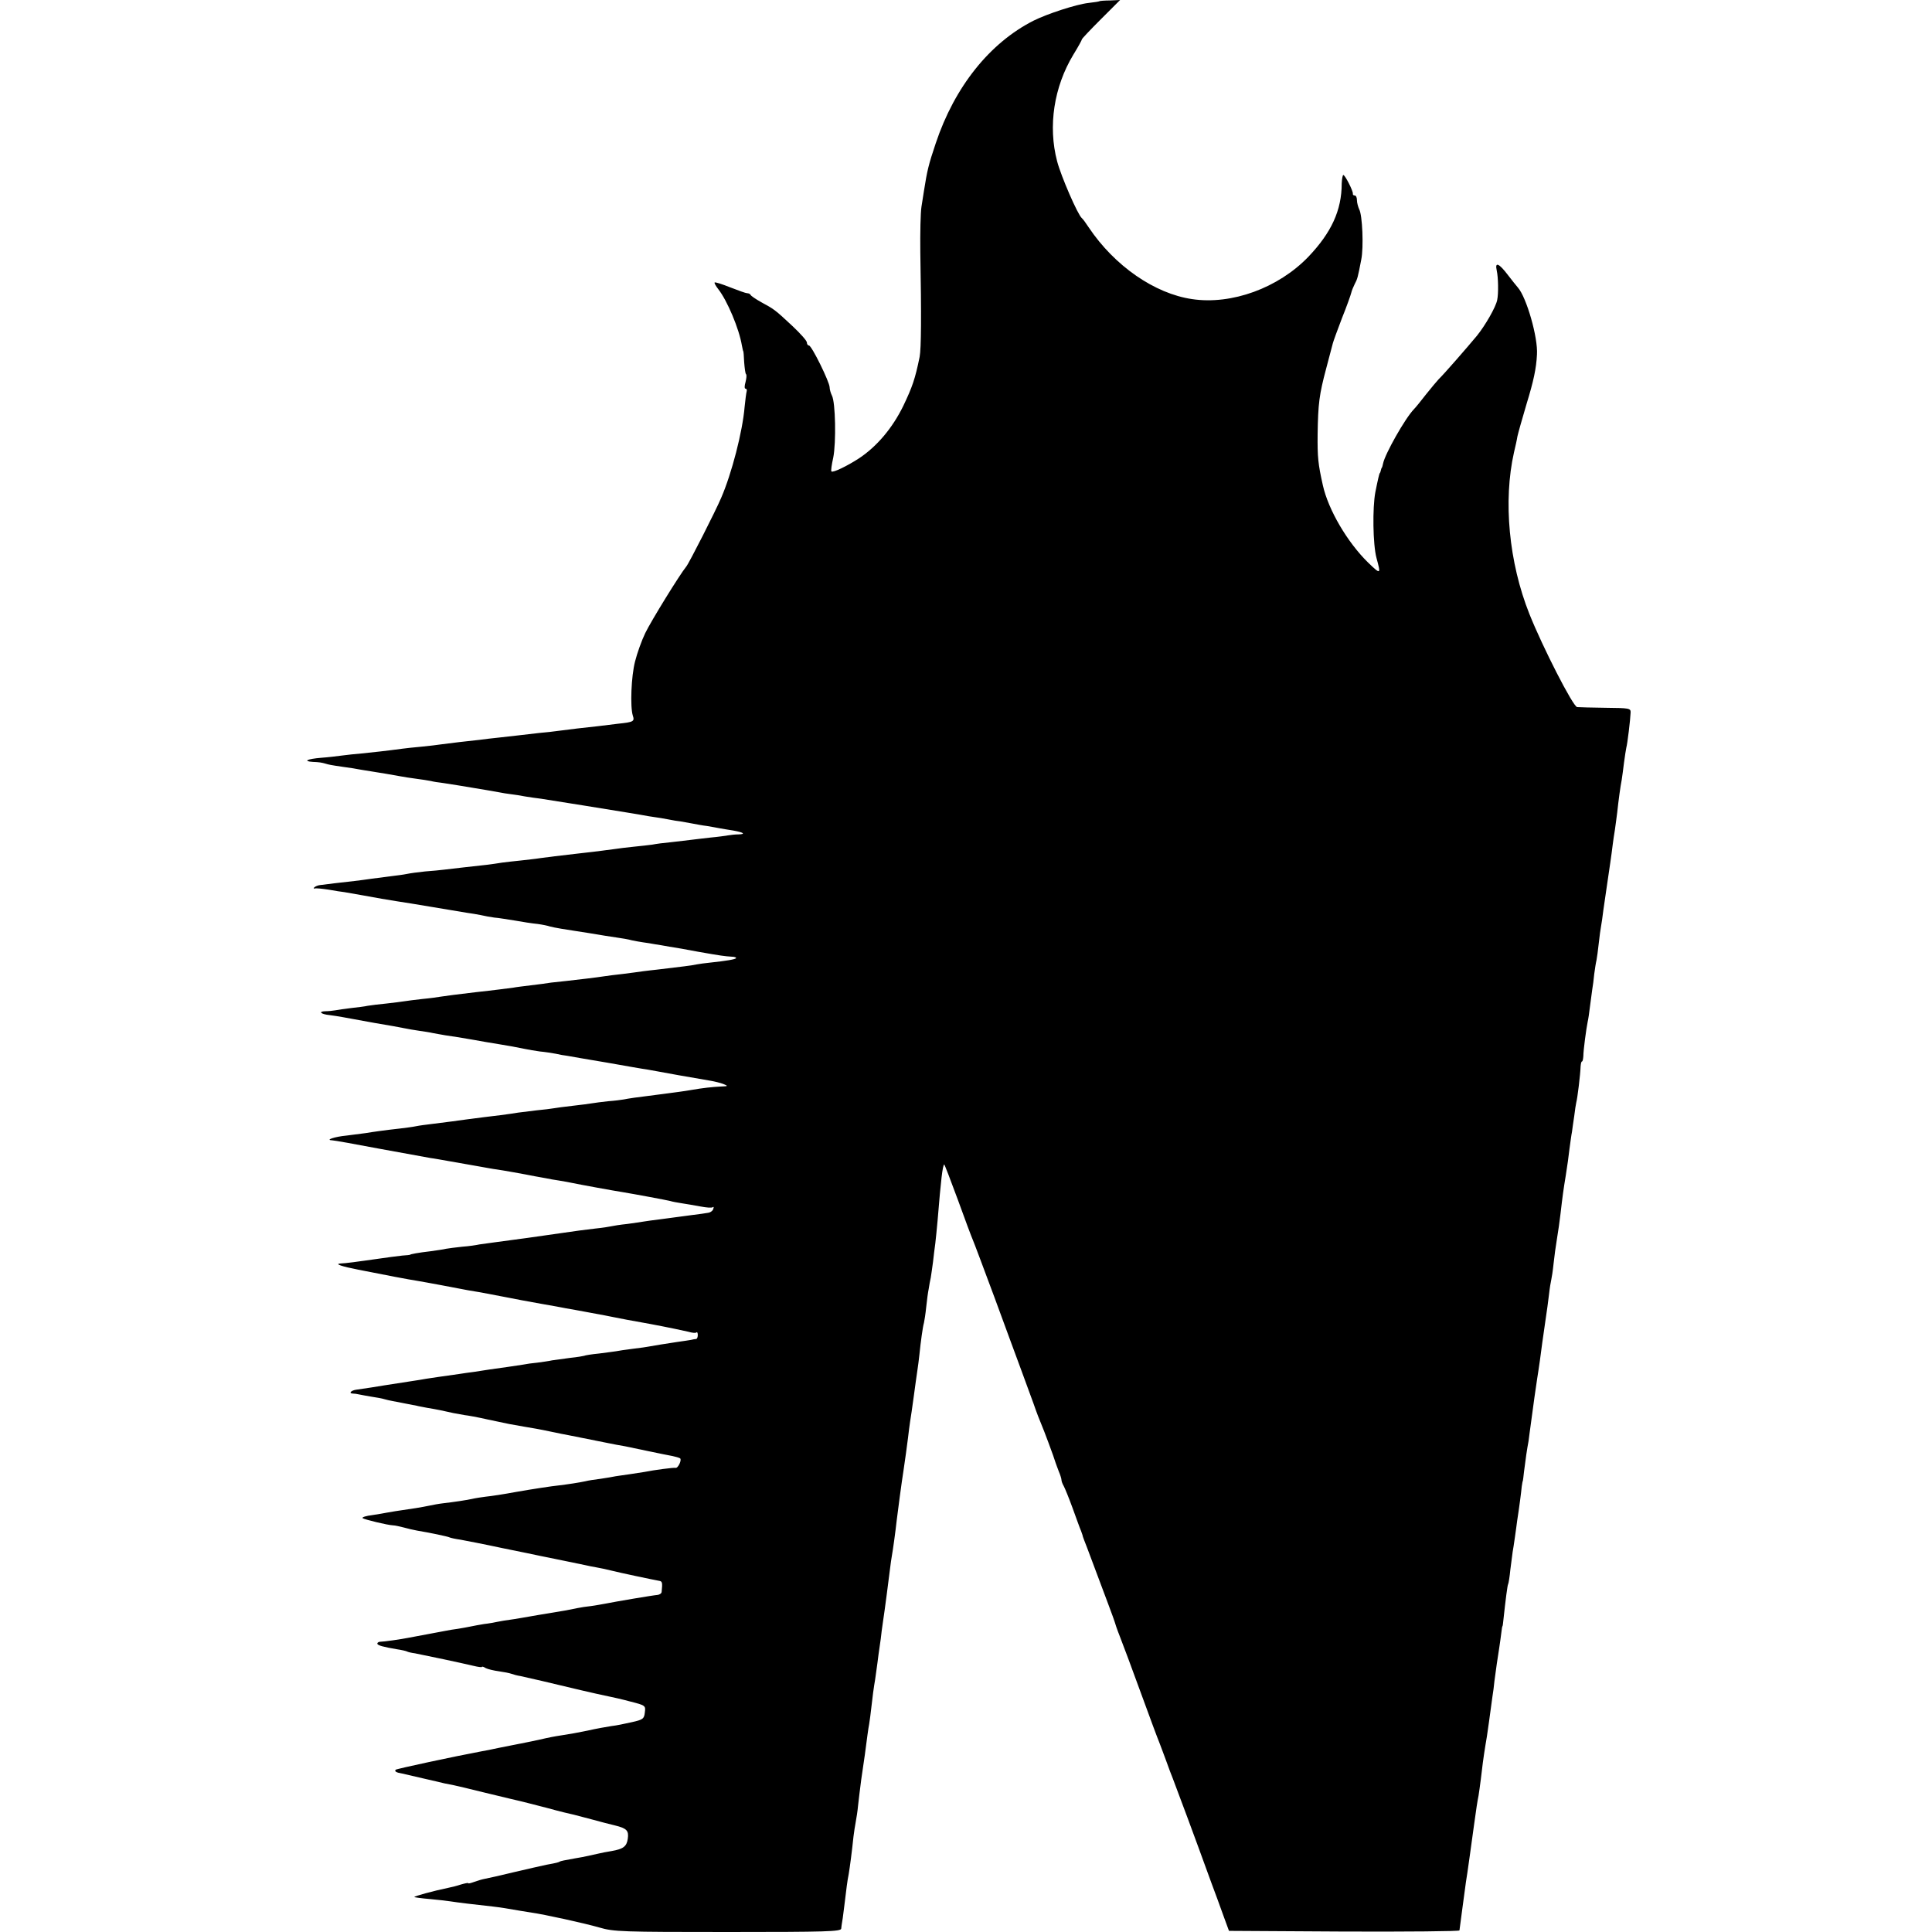
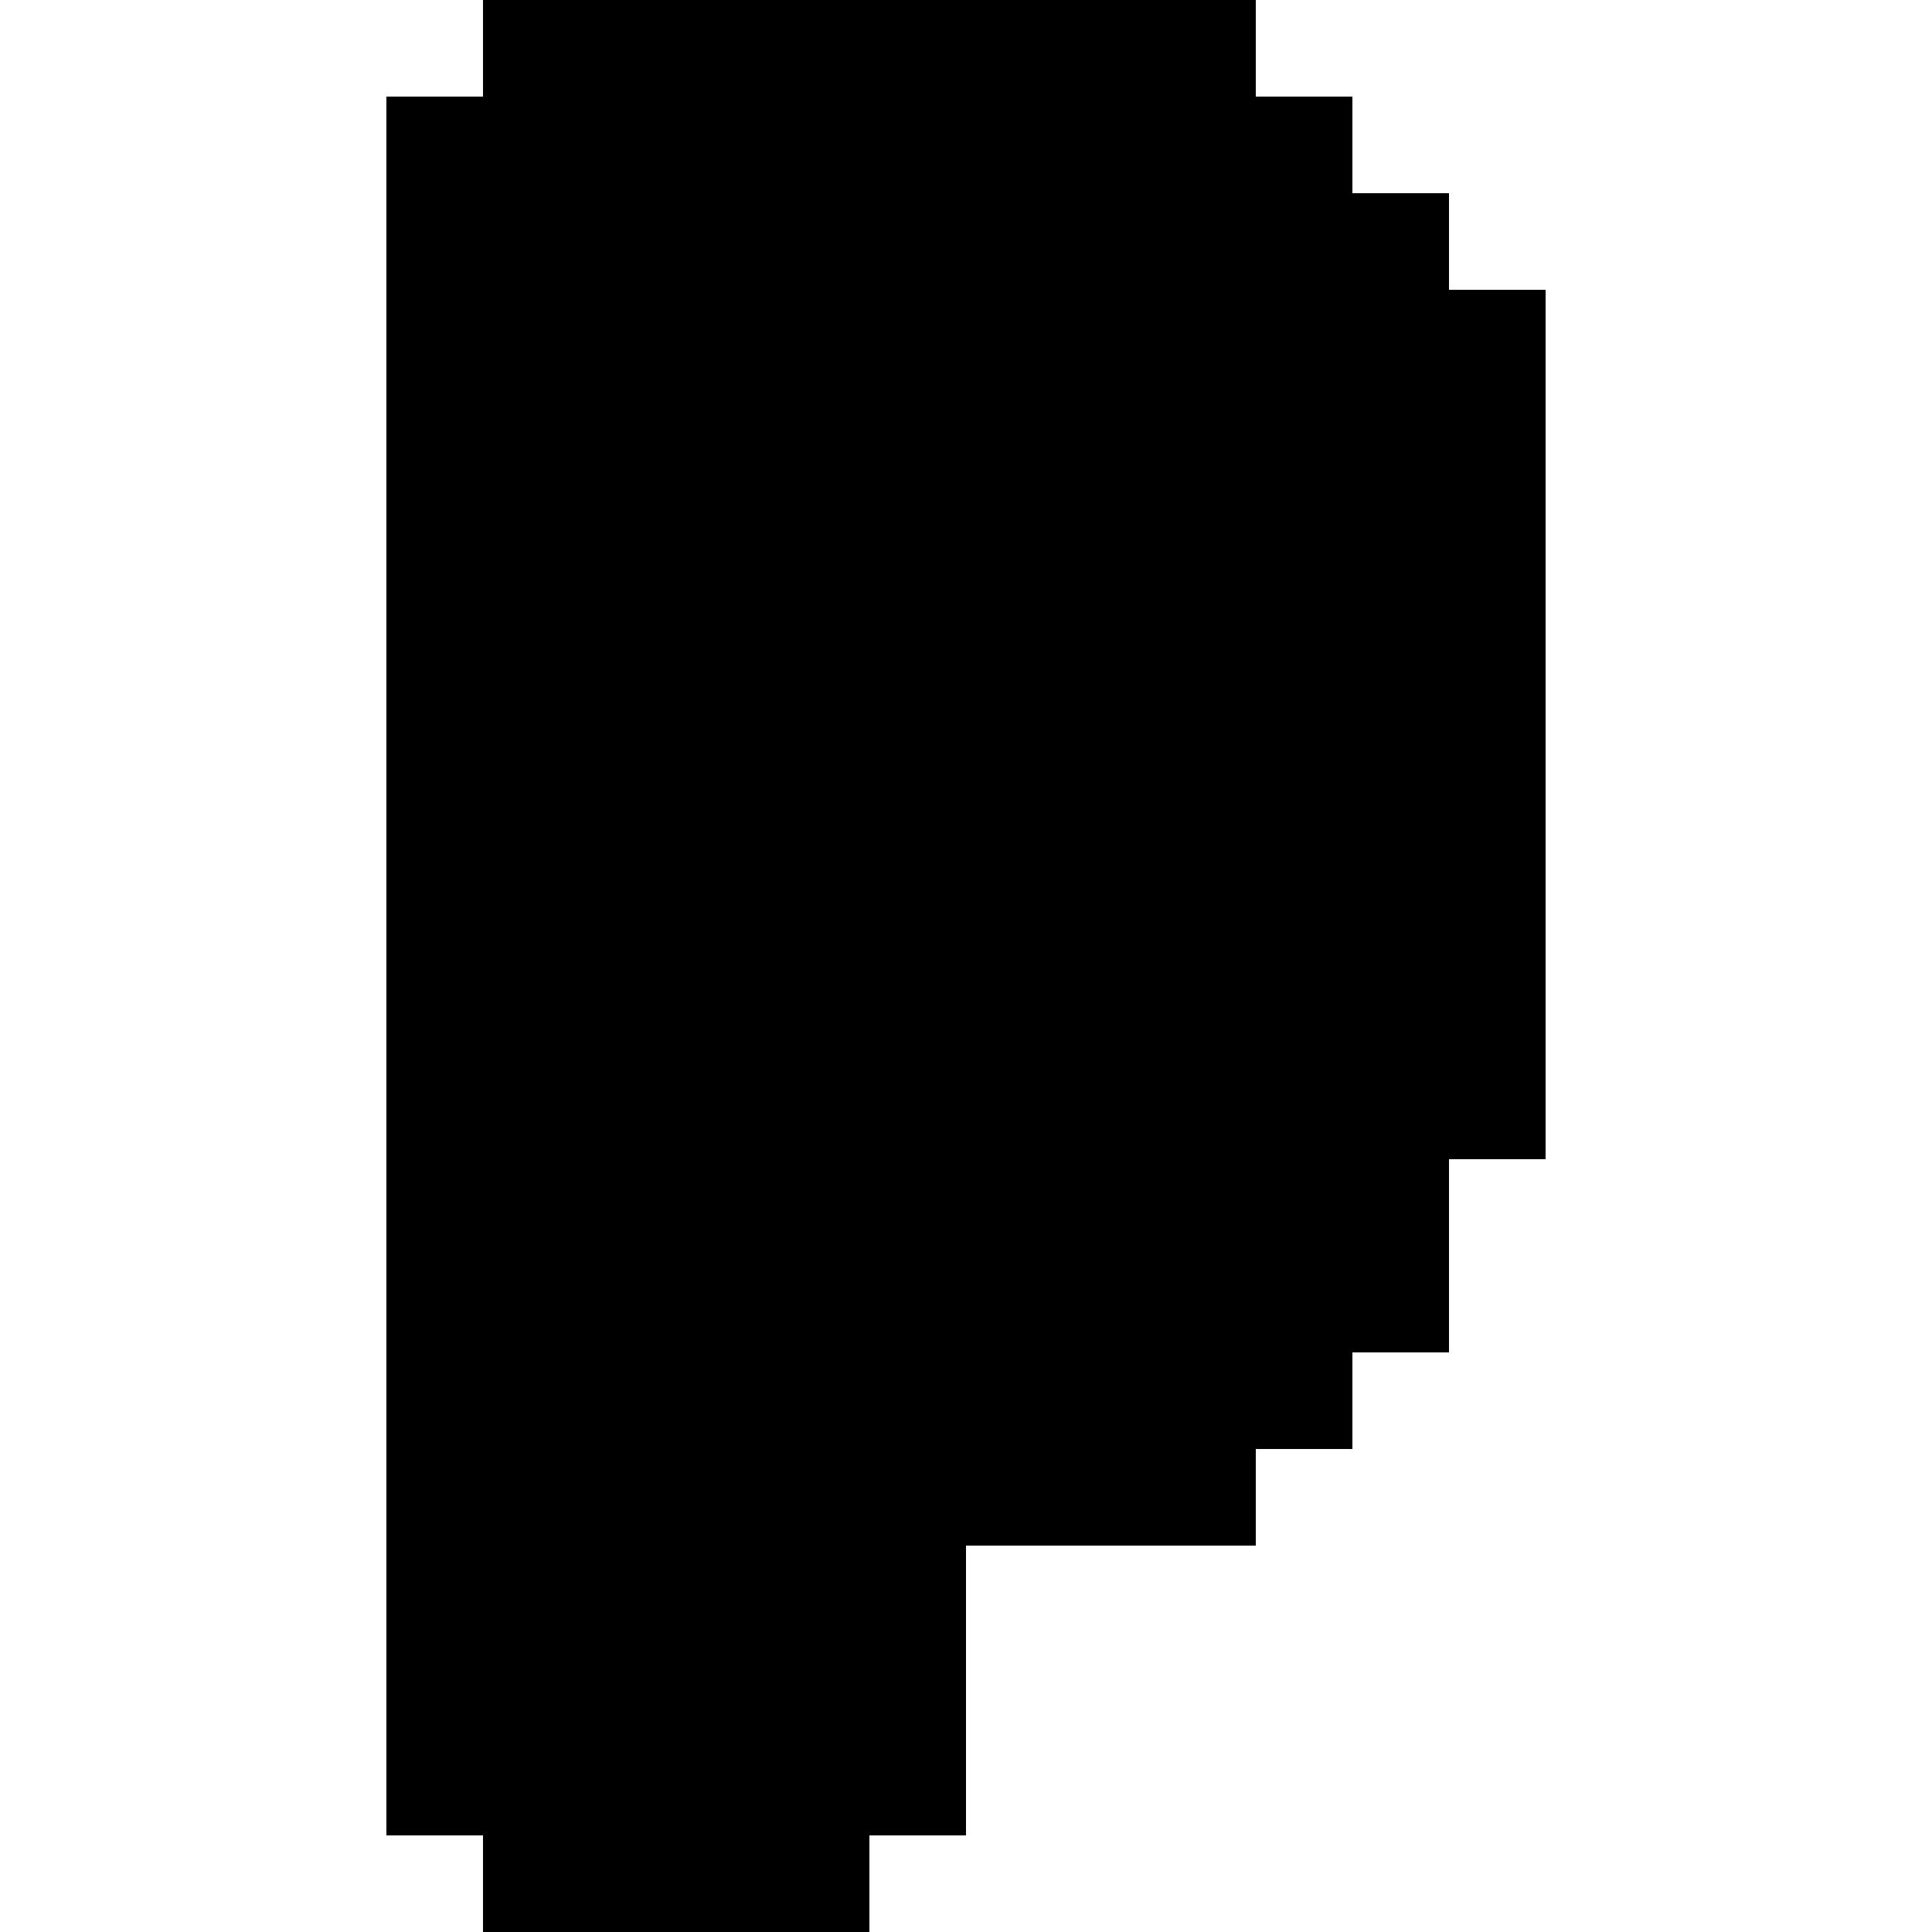
- <svg xmlns="http://www.w3.org/2000/svg" version="1.0" width="850pt" height="850pt" viewBox="0 0 850 850" preserveAspectRatio="xMidYMid meet">
-   <g transform="translate(0,850) scale(0.1,-0.1)" fill="#000000" stroke="none">
-     <path d="M4838 8495 c-2 -2 -24 -5 -49 -8 -54 -6 -182 -48 -242 -78 -193 -98 -347 -291 -430 -539 -32 -95 -38 -121 -52 -210 -2 -14 -7 -45 -11 -70 -4 -25 -6 -115 -5 -200 5 -279 4 -424 -3 -460 -20 -98 -32 -132 -72 -216 -48 -98 -116 -178 -194 -230 -52 -34 -116 -65 -122 -58 -3 2 1 30 8 61 13 65 10 244 -6 273 -5 10 -10 27 -10 36 0 23 -79 184 -91 184 -5 0 -9 6 -9 13 0 8 -29 40 -64 73 -78 73 -81 74 -136 104 -25 14 -46 28 -48 33 -2 4 -9 7 -15 7 -6 0 -39 12 -75 26 -35 14 -66 24 -68 21 -2 -2 5 -15 16 -29 40 -51 92 -175 104 -248 3 -14 5 -25 6 -25 1 0 3 -21 4 -48 2 -26 5 -50 8 -53 4 -3 2 -19 -2 -35 -5 -17 -5 -29 0 -29 5 0 7 -6 5 -12 -2 -7 -6 -38 -9 -68 -9 -109 -57 -294 -103 -400 -24 -57 -143 -291 -154 -303 -28 -34 -155 -240 -180 -292 -16 -33 -36 -89 -45 -125 -17 -65 -22 -199 -10 -238 9 -26 3 -29 -64 -36 -30 -4 -71 -9 -90 -11 -19 -2 -60 -7 -90 -10 -30 -4 -66 -8 -80 -10 -14 -2 -54 -7 -90 -10 -36 -4 -78 -9 -95 -11 -16 -2 -52 -6 -80 -9 -27 -3 -66 -7 -85 -10 -19 -2 -60 -7 -90 -10 -30 -4 -66 -8 -80 -10 -14 -2 -52 -7 -85 -10 -33 -3 -71 -7 -85 -9 -66 -9 -139 -17 -180 -21 -25 -2 -63 -6 -85 -9 -22 -3 -64 -8 -93 -10 -60 -5 -81 -15 -36 -18 28 -1 40 -3 57 -8 13 -4 21 -6 77 -14 30 -4 62 -9 70 -11 8 -1 33 -6 55 -9 38 -6 87 -14 130 -22 11 -2 40 -7 65 -10 25 -3 54 -8 65 -10 11 -3 36 -7 55 -9 19 -3 51 -8 70 -11 19 -3 46 -8 60 -10 32 -5 89 -15 117 -20 13 -3 35 -6 50 -8 16 -2 44 -6 63 -10 19 -3 51 -8 70 -10 19 -3 107 -17 195 -31 88 -14 171 -28 185 -30 14 -2 41 -7 60 -10 19 -4 46 -8 60 -10 14 -2 41 -6 60 -10 19 -4 44 -8 55 -9 11 -2 34 -6 50 -9 17 -3 46 -9 65 -11 19 -3 45 -8 56 -10 12 -2 39 -7 60 -10 45 -8 57 -16 23 -17 -13 0 -33 -2 -44 -4 -11 -2 -47 -7 -80 -10 -33 -4 -71 -8 -85 -10 -14 -2 -52 -6 -85 -10 -33 -3 -71 -8 -85 -11 -14 -2 -50 -6 -80 -9 -30 -3 -71 -8 -90 -11 -77 -10 -107 -14 -155 -19 -102 -12 -121 -14 -165 -20 -25 -4 -65 -8 -90 -11 -25 -2 -61 -7 -80 -9 -19 -3 -51 -8 -70 -10 -56 -6 -152 -17 -185 -21 -16 -2 -55 -6 -85 -8 -30 -3 -66 -8 -80 -11 -14 -3 -45 -7 -70 -10 -25 -3 -63 -8 -85 -11 -22 -3 -56 -8 -75 -10 -47 -5 -131 -15 -152 -18 -10 -1 -21 -6 -25 -10 -5 -4 -3 -6 2 -5 6 2 33 -1 60 -5 28 -5 59 -10 70 -11 11 -2 47 -8 80 -14 76 -14 100 -18 150 -26 22 -3 94 -15 160 -26 66 -11 134 -22 150 -25 17 -2 44 -7 60 -10 17 -4 44 -9 60 -11 17 -1 57 -8 90 -13 33 -6 78 -13 100 -15 22 -3 46 -8 54 -11 8 -2 30 -7 50 -10 20 -3 74 -12 121 -19 47 -8 103 -17 125 -20 22 -3 51 -8 65 -12 14 -3 36 -7 50 -9 14 -2 36 -5 50 -8 14 -2 43 -7 65 -11 22 -3 78 -13 125 -22 102 -18 118 -20 149 -22 13 0 22 -4 19 -7 -6 -5 -38 -11 -113 -19 -22 -2 -49 -6 -60 -8 -17 -4 -71 -11 -175 -23 -14 -1 -41 -5 -60 -7 -19 -3 -60 -8 -90 -12 -30 -3 -66 -8 -80 -10 -31 -5 -124 -16 -170 -21 -19 -2 -48 -5 -65 -7 -16 -3 -57 -8 -90 -12 -32 -4 -66 -8 -75 -10 -14 -2 -90 -12 -165 -20 -76 -9 -140 -17 -157 -20 -11 -2 -46 -7 -79 -10 -33 -4 -69 -8 -79 -10 -10 -2 -46 -6 -79 -10 -33 -3 -70 -8 -83 -10 -13 -3 -45 -7 -73 -10 -27 -3 -59 -8 -70 -10 -11 -2 -31 -4 -44 -4 -32 -1 -20 -13 19 -17 16 -2 42 -6 58 -9 15 -3 77 -14 137 -25 61 -10 121 -21 135 -24 14 -3 43 -8 64 -11 21 -3 48 -7 60 -10 12 -2 37 -7 56 -10 37 -5 73 -11 130 -21 36 -7 52 -9 105 -18 33 -5 76 -13 115 -21 14 -3 43 -8 65 -11 22 -2 54 -7 70 -10 17 -4 39 -8 50 -9 11 -2 90 -16 175 -30 85 -15 164 -29 175 -30 11 -2 34 -6 50 -9 48 -9 120 -22 232 -41 17 -3 42 -9 55 -14 22 -9 22 -10 -7 -11 -42 -2 -85 -7 -131 -15 -40 -7 -67 -10 -142 -20 -105 -13 -138 -18 -157 -22 -11 -2 -42 -6 -70 -8 -27 -3 -59 -7 -70 -9 -11 -2 -49 -7 -85 -11 -36 -4 -73 -9 -84 -11 -10 -2 -44 -6 -75 -9 -31 -4 -67 -8 -81 -10 -35 -6 -120 -17 -150 -20 -14 -2 -45 -6 -70 -9 -48 -7 -89 -12 -160 -21 -25 -3 -56 -7 -70 -10 -14 -3 -45 -7 -70 -10 -64 -7 -121 -15 -150 -20 -14 -2 -52 -7 -85 -11 -53 -5 -97 -20 -63 -21 7 0 103 -17 213 -38 110 -20 209 -38 220 -40 11 -1 48 -8 83 -14 34 -6 90 -16 125 -22 34 -6 71 -13 82 -14 22 -3 124 -21 168 -30 15 -3 37 -7 50 -9 12 -3 38 -7 57 -10 19 -3 46 -8 60 -11 28 -6 181 -34 220 -40 54 -9 194 -35 209 -39 9 -3 32 -7 51 -10 19 -3 56 -9 82 -14 26 -5 50 -7 54 -3 4 3 5 0 2 -8 -2 -8 -13 -16 -24 -17 -10 -2 -39 -6 -64 -9 -25 -3 -58 -8 -75 -10 -16 -2 -50 -7 -75 -10 -25 -3 -54 -7 -66 -9 -12 -2 -45 -7 -75 -11 -30 -3 -61 -8 -69 -10 -8 -2 -40 -7 -70 -10 -51 -6 -82 -10 -150 -20 -45 -7 -254 -36 -296 -41 -23 -3 -53 -7 -65 -9 -13 -3 -47 -8 -75 -10 -28 -3 -60 -7 -71 -9 -11 -3 -42 -7 -69 -11 -53 -6 -89 -13 -89 -15 0 -1 -16 -3 -35 -4 -19 -2 -73 -9 -120 -16 -77 -11 -128 -18 -154 -19 -24 -2 8 -13 80 -27 125 -25 226 -44 259 -49 16 -3 64 -11 105 -19 118 -23 143 -27 175 -32 17 -3 64 -12 105 -20 41 -8 113 -22 160 -30 47 -8 96 -17 110 -20 14 -2 61 -11 105 -19 44 -8 91 -17 105 -20 14 -3 86 -17 161 -30 75 -14 150 -30 167 -34 17 -5 33 -7 36 -3 3 3 6 -2 6 -11 0 -10 -3 -17 -7 -18 -5 0 -15 -2 -23 -4 -8 -1 -35 -6 -60 -9 -40 -6 -116 -18 -130 -21 -3 -1 -32 -5 -65 -9 -32 -4 -66 -9 -75 -11 -8 -1 -42 -6 -75 -10 -32 -3 -62 -8 -65 -10 -3 -1 -30 -6 -61 -9 -31 -4 -67 -9 -80 -11 -13 -3 -42 -7 -64 -10 -22 -2 -51 -6 -65 -9 -24 -4 -101 -15 -145 -21 -11 -2 -40 -6 -65 -10 -25 -3 -56 -8 -70 -10 -73 -10 -118 -17 -145 -21 -16 -3 -41 -7 -55 -9 -27 -4 -90 -14 -129 -20 -23 -4 -86 -14 -123 -19 -23 -3 -35 -16 -17 -17 8 0 21 -2 29 -4 8 -2 33 -6 55 -10 22 -3 48 -8 57 -11 9 -3 25 -6 35 -8 21 -4 94 -18 108 -21 6 -2 26 -5 45 -9 43 -7 76 -14 115 -23 17 -3 39 -7 50 -9 11 -1 56 -9 100 -19 44 -9 87 -18 95 -20 37 -7 97 -17 120 -21 14 -2 45 -9 70 -14 25 -5 56 -12 70 -14 40 -8 80 -16 155 -31 39 -8 81 -16 95 -18 14 -3 61 -13 105 -22 44 -9 91 -19 104 -21 14 -3 28 -7 33 -10 9 -6 -9 -45 -20 -42 -7 2 -93 -9 -137 -18 -11 -2 -40 -6 -65 -10 -25 -3 -52 -8 -62 -9 -9 -2 -38 -7 -65 -11 -26 -3 -57 -8 -68 -11 -28 -6 -74 -13 -115 -18 -31 -3 -122 -17 -190 -29 -54 -10 -106 -18 -135 -21 -16 -2 -43 -6 -60 -10 -30 -6 -68 -12 -127 -19 -18 -2 -44 -7 -58 -10 -14 -3 -41 -8 -60 -11 -89 -13 -112 -17 -128 -20 -9 -2 -39 -7 -65 -11 -26 -3 -45 -9 -42 -13 7 -6 110 -31 135 -32 8 0 29 -5 45 -9 17 -5 44 -11 60 -14 55 -9 136 -26 143 -30 4 -2 26 -7 48 -10 22 -4 105 -20 184 -37 80 -16 156 -32 170 -35 46 -9 175 -36 195 -40 11 -3 34 -7 50 -10 17 -3 46 -9 65 -14 35 -9 182 -40 210 -45 14 -2 15 -8 11 -48 0 -7 -9 -13 -18 -14 -17 -1 -183 -29 -233 -39 -14 -3 -41 -7 -60 -10 -19 -2 -46 -6 -60 -9 -14 -3 -36 -7 -50 -10 -14 -2 -68 -11 -120 -20 -52 -9 -108 -19 -125 -21 -16 -2 -41 -6 -55 -9 -14 -3 -41 -8 -60 -10 -19 -3 -46 -8 -60 -11 -13 -3 -38 -7 -55 -10 -16 -2 -41 -6 -55 -9 -14 -3 -50 -9 -80 -15 -30 -6 -66 -12 -80 -15 -34 -7 -112 -18 -127 -18 -7 0 -13 -4 -13 -8 0 -8 27 -15 86 -25 21 -3 42 -8 45 -10 3 -2 19 -6 35 -8 51 -10 198 -41 257 -55 20 -5 37 -7 37 -5 0 3 8 1 17 -5 10 -5 36 -11 58 -14 22 -3 47 -8 55 -11 8 -3 26 -8 40 -10 20 -4 145 -33 265 -62 34 -8 109 -25 130 -29 11 -2 51 -11 88 -21 67 -17 68 -18 64 -48 -3 -28 -8 -32 -58 -43 -30 -7 -70 -15 -89 -17 -19 -3 -66 -11 -105 -20 -38 -8 -88 -17 -110 -20 -39 -6 -55 -9 -107 -21 -13 -3 -34 -7 -48 -10 -39 -8 -71 -14 -126 -25 -28 -6 -61 -13 -75 -15 -118 -22 -374 -77 -378 -81 -7 -7 3 -13 29 -17 14 -3 57 -13 95 -22 39 -9 79 -18 90 -21 11 -2 29 -6 40 -8 11 -2 70 -16 130 -31 121 -29 136 -33 163 -39 10 -2 63 -16 118 -30 54 -15 108 -28 119 -30 11 -3 47 -12 80 -21 33 -9 78 -21 100 -26 53 -13 62 -23 57 -59 -5 -34 -20 -45 -72 -54 -19 -3 -45 -8 -57 -11 -13 -3 -33 -7 -45 -10 -13 -3 -39 -8 -58 -11 -46 -8 -64 -12 -67 -14 -4 -3 -13 -6 -58 -14 -22 -5 -87 -19 -145 -33 -58 -14 -115 -27 -127 -29 -12 -2 -34 -9 -48 -14 -14 -5 -25 -8 -25 -5 0 2 -15 -1 -32 -6 -18 -6 -42 -12 -53 -14 -68 -14 -155 -38 -152 -41 2 -2 33 -6 68 -9 35 -3 75 -8 89 -10 14 -2 48 -7 75 -10 107 -12 141 -16 165 -20 51 -9 96 -16 120 -20 52 -7 230 -46 296 -65 64 -19 102 -20 566 -20 435 0 498 2 499 15 1 8 2 18 3 23 1 4 6 36 10 72 11 89 13 110 20 145 5 30 14 97 21 165 2 19 7 48 10 65 3 16 8 47 10 70 2 22 9 74 14 115 6 41 13 91 16 110 9 68 15 116 19 135 2 11 7 49 11 85 4 36 9 74 11 85 2 10 6 37 9 60 3 22 8 56 10 75 3 19 7 51 10 70 2 19 6 51 9 70 8 51 27 199 32 240 2 19 6 44 8 56 4 21 16 107 21 154 3 26 23 178 30 220 7 47 15 105 20 145 2 22 7 54 9 70 3 17 10 66 16 110 6 44 13 96 16 115 3 19 7 51 9 70 6 59 15 124 20 140 2 8 7 40 10 70 3 30 8 66 11 80 2 14 6 36 9 49 2 14 7 45 10 70 3 25 7 62 10 81 2 19 7 64 10 100 15 184 22 240 29 247 1 2 28 -68 60 -155 31 -86 61 -166 66 -177 5 -11 48 -126 96 -255 47 -129 100 -271 116 -315 16 -44 41 -111 55 -150 13 -38 29 -79 34 -90 9 -20 58 -151 63 -170 2 -5 8 -23 14 -38 7 -16 12 -33 12 -38 0 -5 4 -17 10 -27 5 -9 23 -53 39 -97 16 -44 32 -89 37 -100 4 -11 8 -22 8 -25 1 -3 9 -25 19 -50 83 -221 119 -317 121 -325 1 -5 11 -35 23 -65 12 -30 54 -143 93 -250 39 -107 75 -204 80 -215 4 -11 18 -47 30 -80 12 -33 25 -69 30 -80 24 -63 91 -242 170 -460 10 -27 22 -59 26 -70 4 -11 17 -47 29 -80 l22 -60 506 -3 c279 -1 507 1 508 5 1 9 3 22 13 98 15 113 19 141 22 157 3 21 15 104 29 208 10 73 15 106 20 130 2 14 7 46 10 72 5 46 12 99 20 148 3 14 10 61 16 105 6 44 13 94 15 110 3 17 7 48 9 70 7 53 14 102 21 145 3 19 7 49 9 65 2 17 4 30 5 30 1 0 3 11 4 25 10 93 18 155 21 160 2 3 7 33 10 65 4 33 9 67 10 77 2 9 6 38 10 65 4 26 8 59 10 73 9 57 18 127 20 150 2 14 4 25 5 25 0 0 3 18 5 40 3 21 7 55 10 75 3 19 7 46 10 60 2 14 6 48 10 75 12 92 21 153 28 200 3 17 8 53 12 80 7 55 12 90 25 180 5 33 12 83 15 110 3 28 8 57 10 65 2 8 7 40 10 70 3 30 10 80 15 110 5 30 12 78 15 105 10 86 13 108 24 175 6 36 13 88 16 115 4 28 8 61 11 75 2 14 6 45 10 70 3 25 7 52 9 60 5 17 18 123 19 158 1 12 3 22 6 22 3 0 5 10 6 23 0 26 13 122 19 151 3 12 7 41 10 66 3 25 8 59 10 75 3 17 7 48 9 70 3 22 7 49 10 61 2 11 7 45 10 75 3 30 8 63 10 74 2 11 7 43 10 70 4 28 11 77 16 110 11 75 20 134 25 177 2 18 7 49 10 68 3 19 7 53 10 75 6 55 14 115 20 145 2 14 7 48 10 75 4 28 8 57 10 65 5 17 18 125 19 155 1 19 -6 20 -109 21 -60 1 -117 2 -126 3 -18 1 -153 266 -210 409 -91 228 -116 499 -68 712 6 25 13 56 15 70 3 14 21 78 40 142 31 101 43 157 46 218 5 75 -46 252 -84 295 -7 8 -26 32 -43 54 -40 53 -59 61 -50 21 7 -31 8 -102 2 -130 -6 -31 -52 -111 -89 -157 -45 -54 -145 -169 -169 -192 -8 -9 -33 -38 -55 -66 -21 -27 -45 -57 -53 -65 -39 -40 -128 -198 -136 -239 -2 -9 -4 -17 -5 -18 -2 -2 -4 -7 -5 -13 -1 -5 -3 -11 -5 -12 -2 -4 -7 -23 -19 -83 -13 -69 -11 -230 5 -290 20 -73 19 -74 -37 -20 -91 89 -175 232 -199 340 -21 94 -24 123 -23 225 2 134 7 174 38 290 14 52 27 102 29 110 2 8 20 58 40 110 21 52 39 103 41 112 2 9 9 26 15 38 12 22 14 30 29 108 11 54 5 196 -9 221 -5 11 -10 29 -10 40 0 12 -4 21 -10 21 -5 0 -9 3 -8 8 2 10 -34 82 -42 82 -3 0 -6 -17 -7 -37 0 -119 -46 -217 -147 -323 -132 -137 -337 -212 -511 -186 -165 24 -341 146 -454 314 -13 20 -27 39 -31 42 -18 14 -92 185 -109 250 -41 155 -14 328 71 469 21 34 38 65 38 68 0 3 38 43 84 89 l84 84 -44 -2 c-24 0 -45 -2 -46 -3z" />
+ <svg xmlns="http://www.w3.org/2000/svg" viewBox="0 0 20 20">
+   <g fill="#000000">
+     <rect x="5" y="0" width="8" height="1" />
+     <rect x="4" y="1" width="10" height="1" />
+     <rect x="4" y="2" width="11" height="1" />
+     <rect x="4" y="3" width="12" height="1" />
+     <rect x="4" y="4" width="12" height="1" />
+     <rect x="4" y="5" width="12" height="1" />
+     <rect x="4" y="6" width="12" height="1" />
+     <rect x="4" y="7" width="12" height="1" />
+     <rect x="4" y="8" width="12" height="1" />
+     <rect x="4" y="9" width="12" height="1" />
+     <rect x="4" y="10" width="12" height="1" />
+     <rect x="4" y="11" width="12" height="1" />
+     <rect x="4" y="12" width="11" height="1" />
+     <rect x="4" y="13" width="11" height="1" />
+     <rect x="4" y="14" width="10" height="1" />
+     <rect x="4" y="15" width="9" height="1" />
+     <rect x="4" y="16" width="6" height="1" />
+     <rect x="4" y="17" width="6" height="1" />
+     <rect x="4" y="18" width="6" height="1" />
+     <rect x="5" y="19" width="4" height="1" />
  </g>
</svg>
